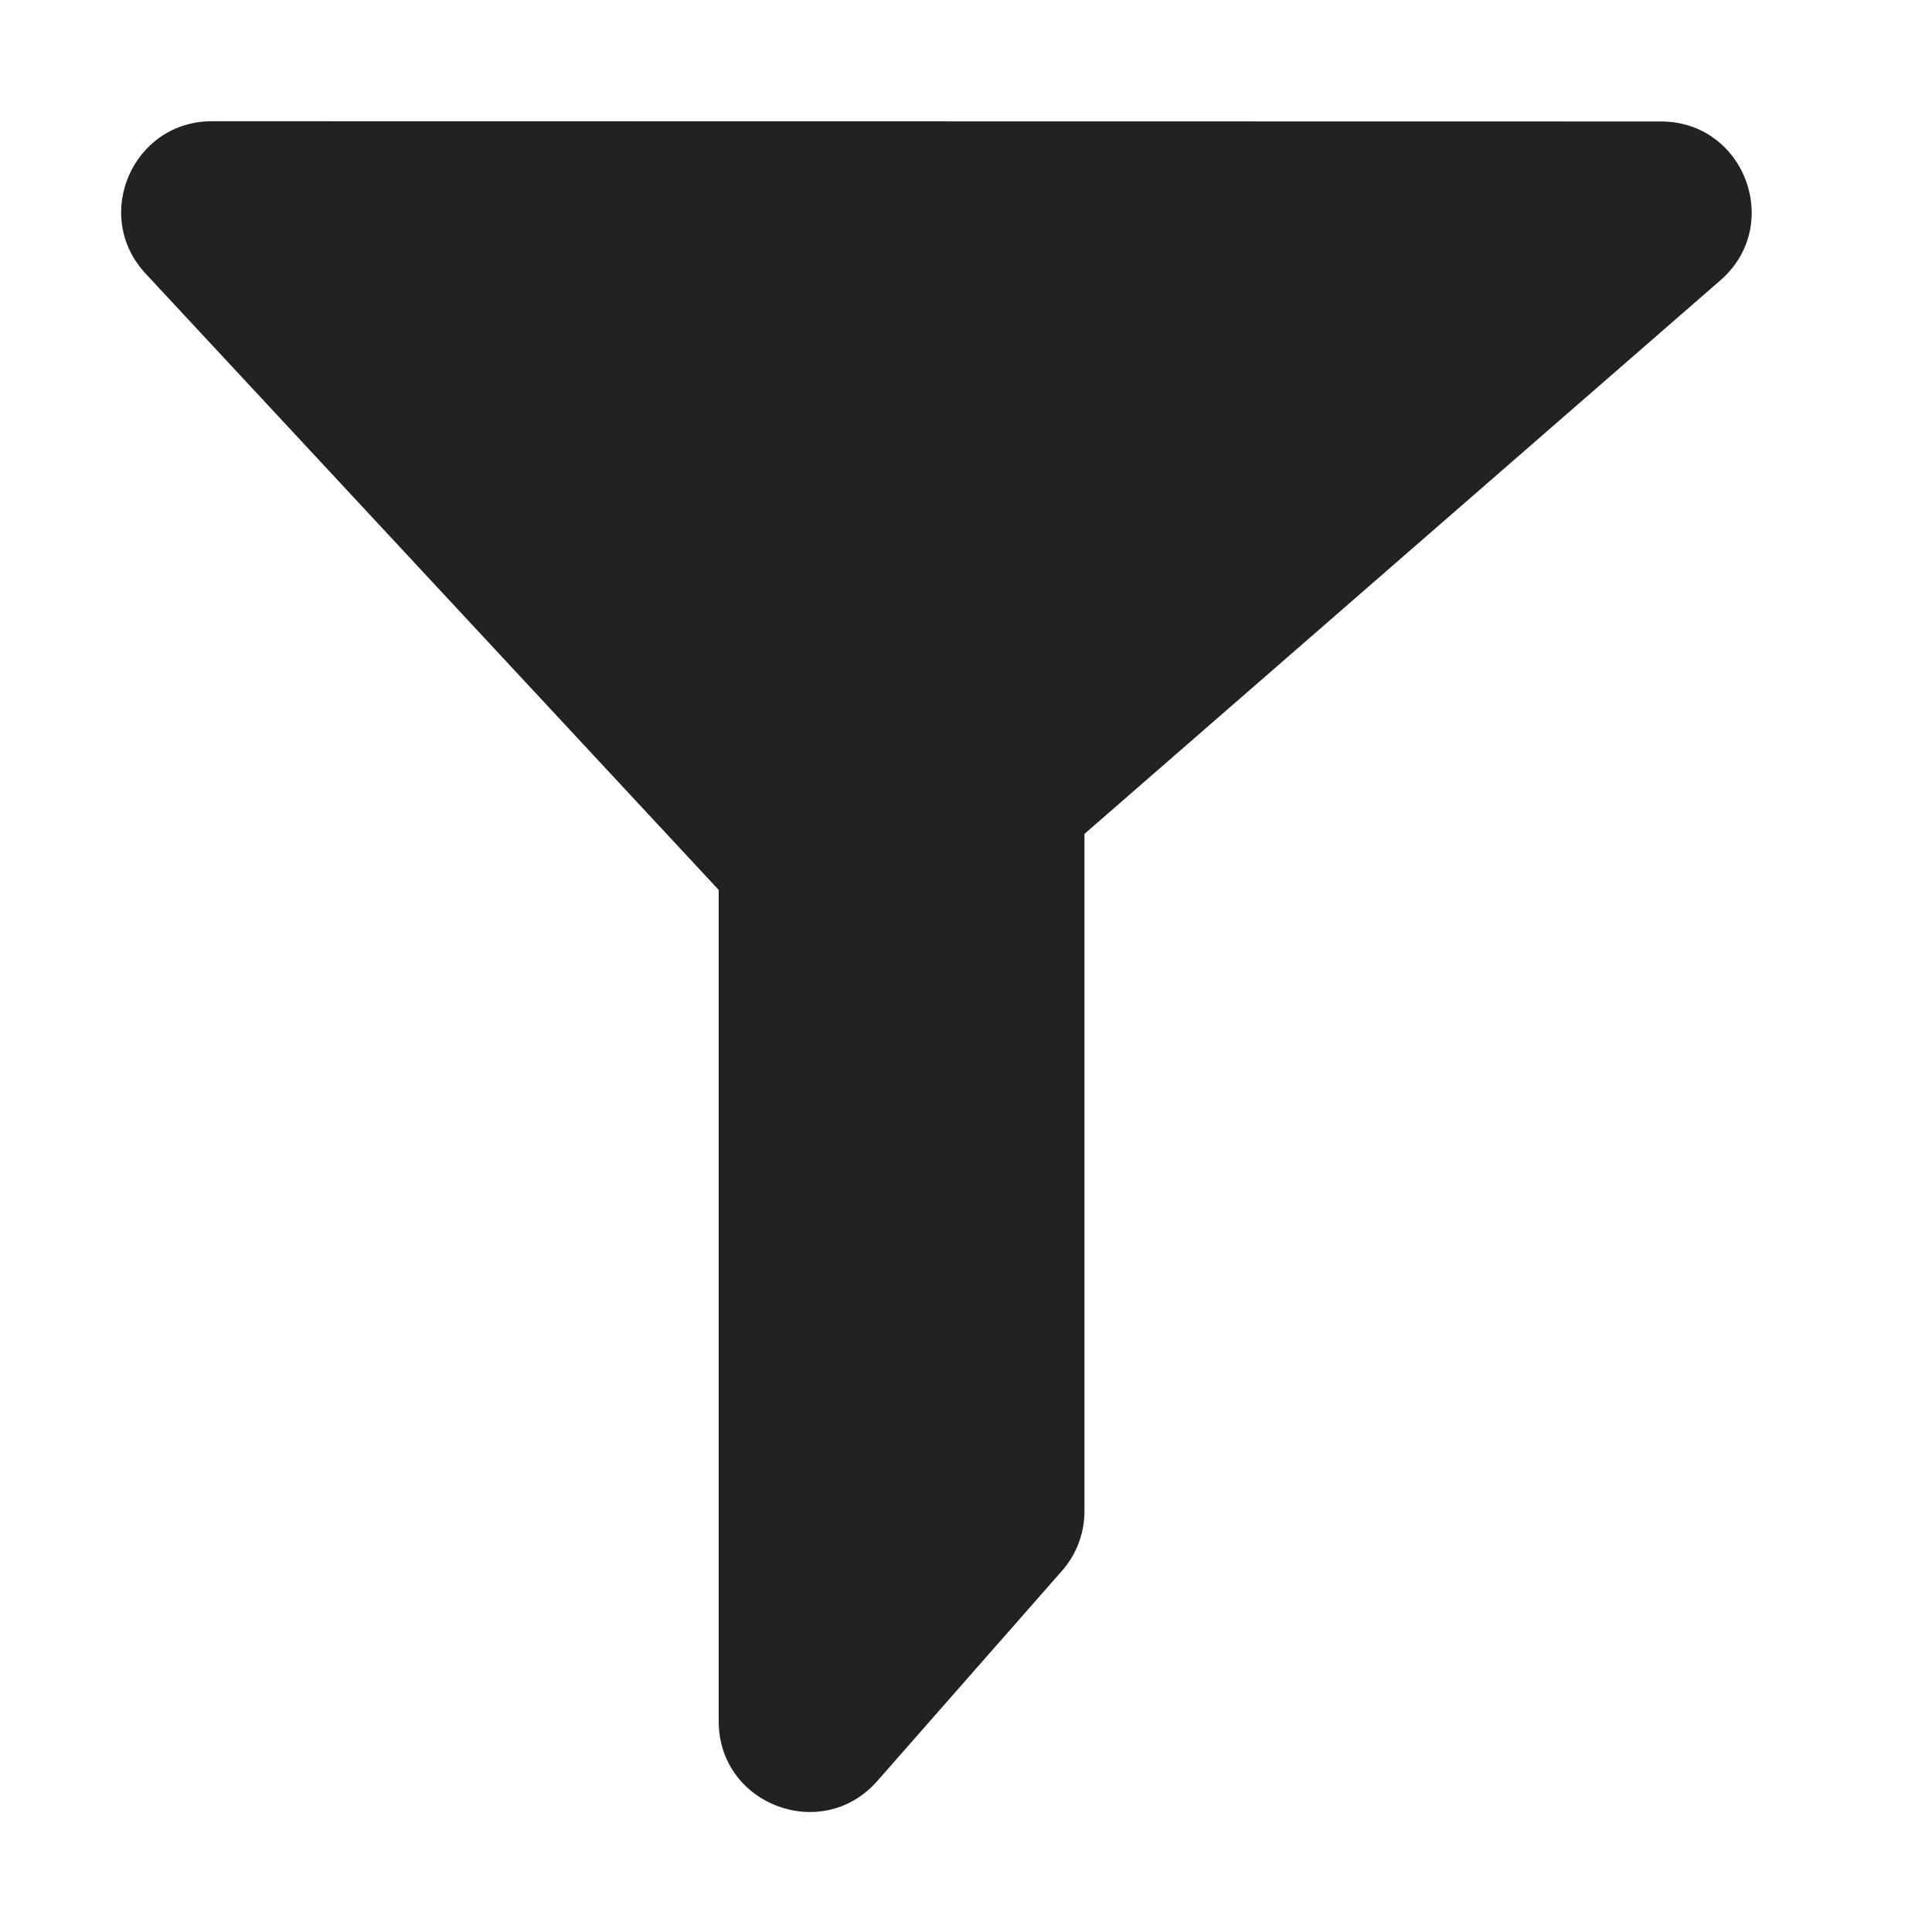
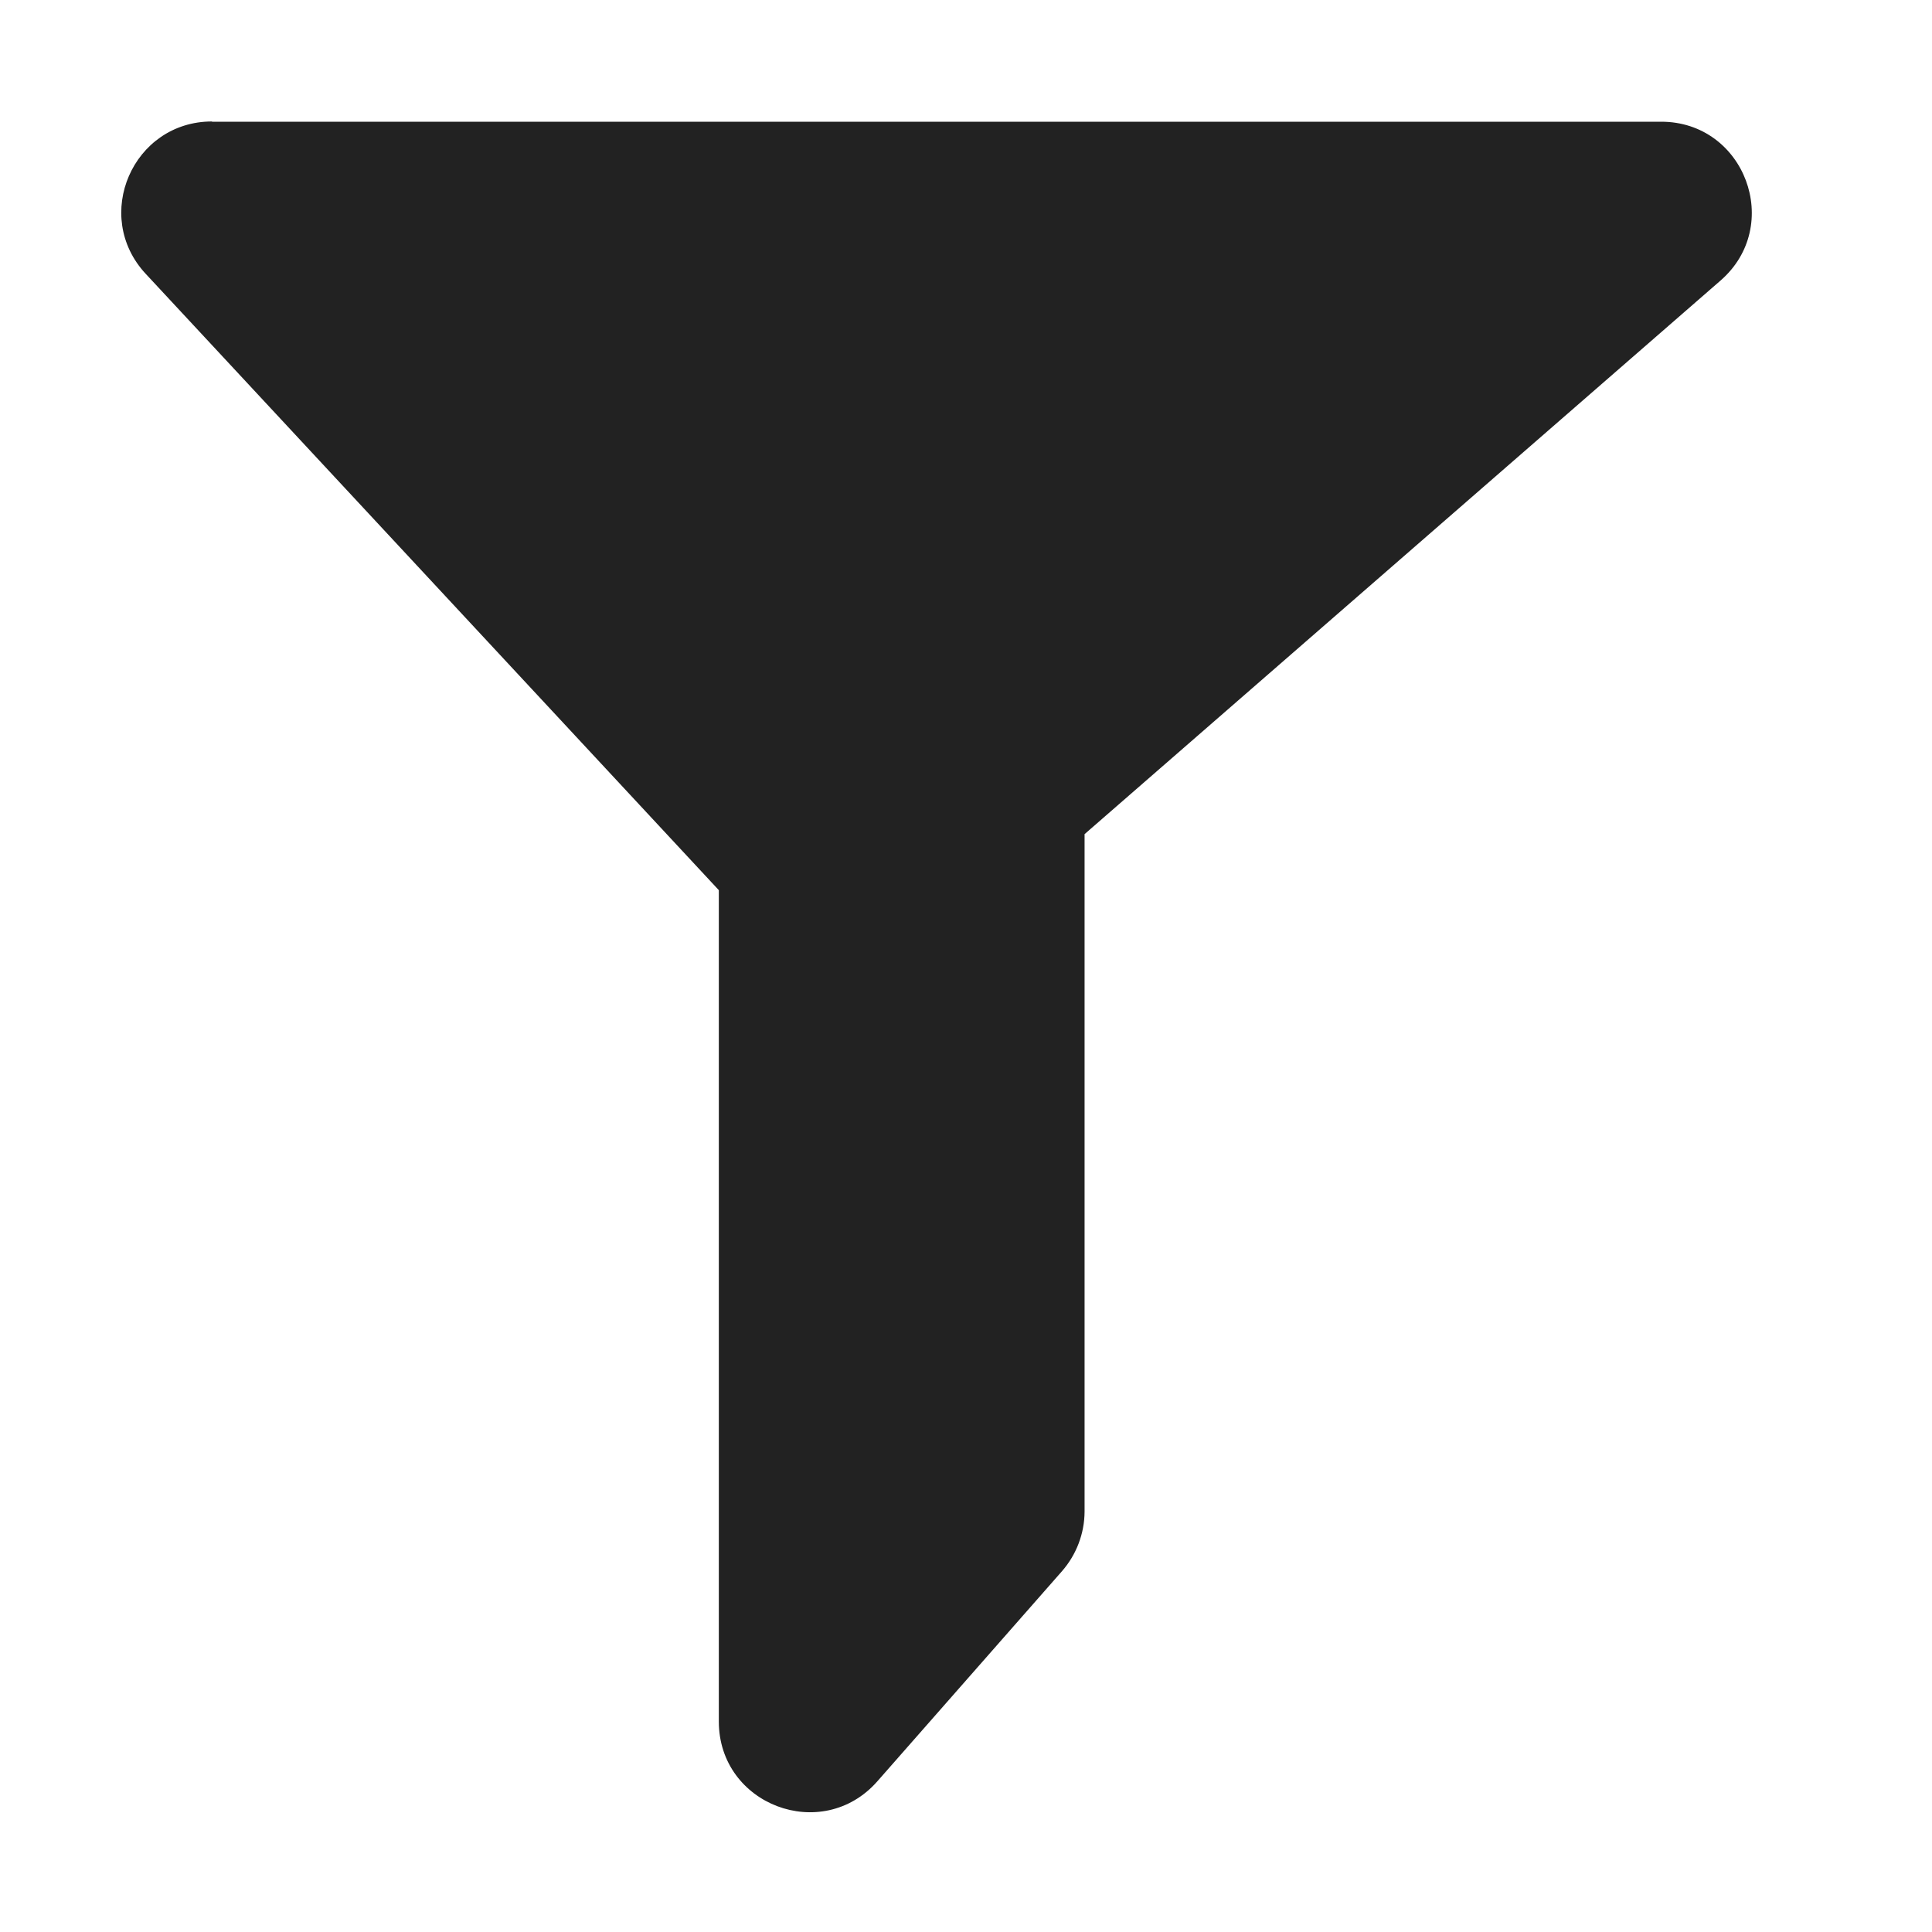
<svg xmlns="http://www.w3.org/2000/svg" width="16" height="16" version="1.1">
-   <g transform="matrix(-1,0,0,1,15.986,0)" color="#bebebe" fill="#474747" font-family="Sans" font-weight="400">
-     <g fill="#222" stroke-linejoin="round">
-       <path d="m14.23 1.756-4.946 5.319v7.181l-1.529-1.74v-5.953l-5.525-4.808z" stop-color="#000000" />
-       <path d="m2.231 1.006c-0.694-3.454e-4 -1.016 0.861-0.492 1.316l5.266 4.584v5.611c4.777e-4 0.182 0.067 0.358 0.188 0.494l1.529 1.74c0.457 0.518 1.312 0.195 1.312-0.496v-6.885l4.746-5.104c0.447-0.48 0.107-1.262-0.549-1.262z" stop-color="#000000" />
-     </g>
-   </g>
+   <path d="m1.756 1.006c-0.656-3e-4 -0.996 0.782-0.549 1.262l4.746 5.104v6.885c2e-4 0.691 0.855 1.014 1.312 0.496l1.529-1.74c0.12-0.137 0.187-0.312 0.188-0.494v-5.611l5.266-4.584c0.524-0.455 0.202-1.317-0.492-1.316h-12z" fill="#222" />
</svg>
